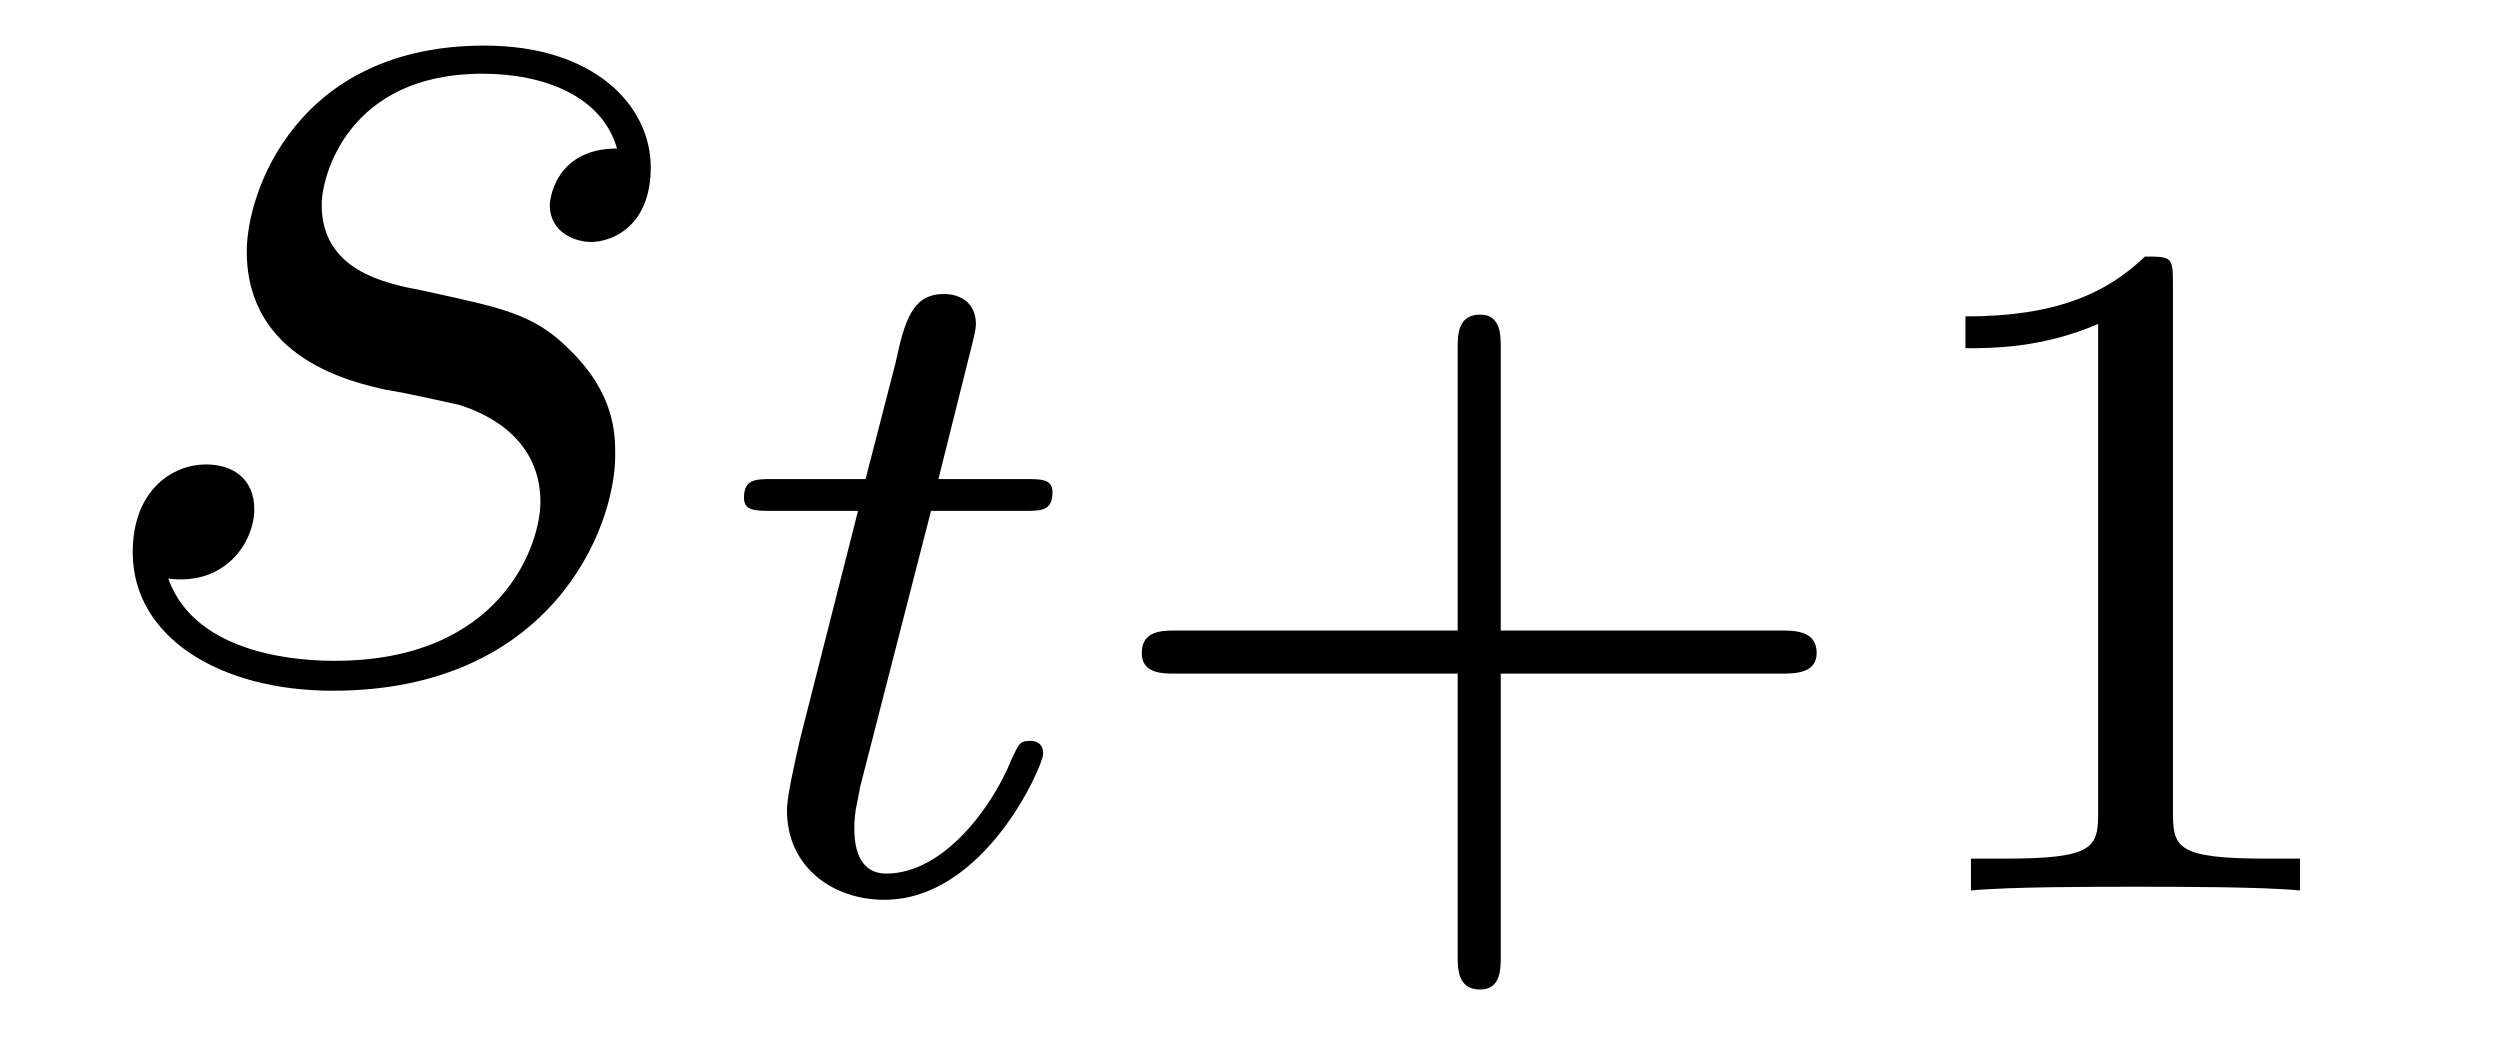
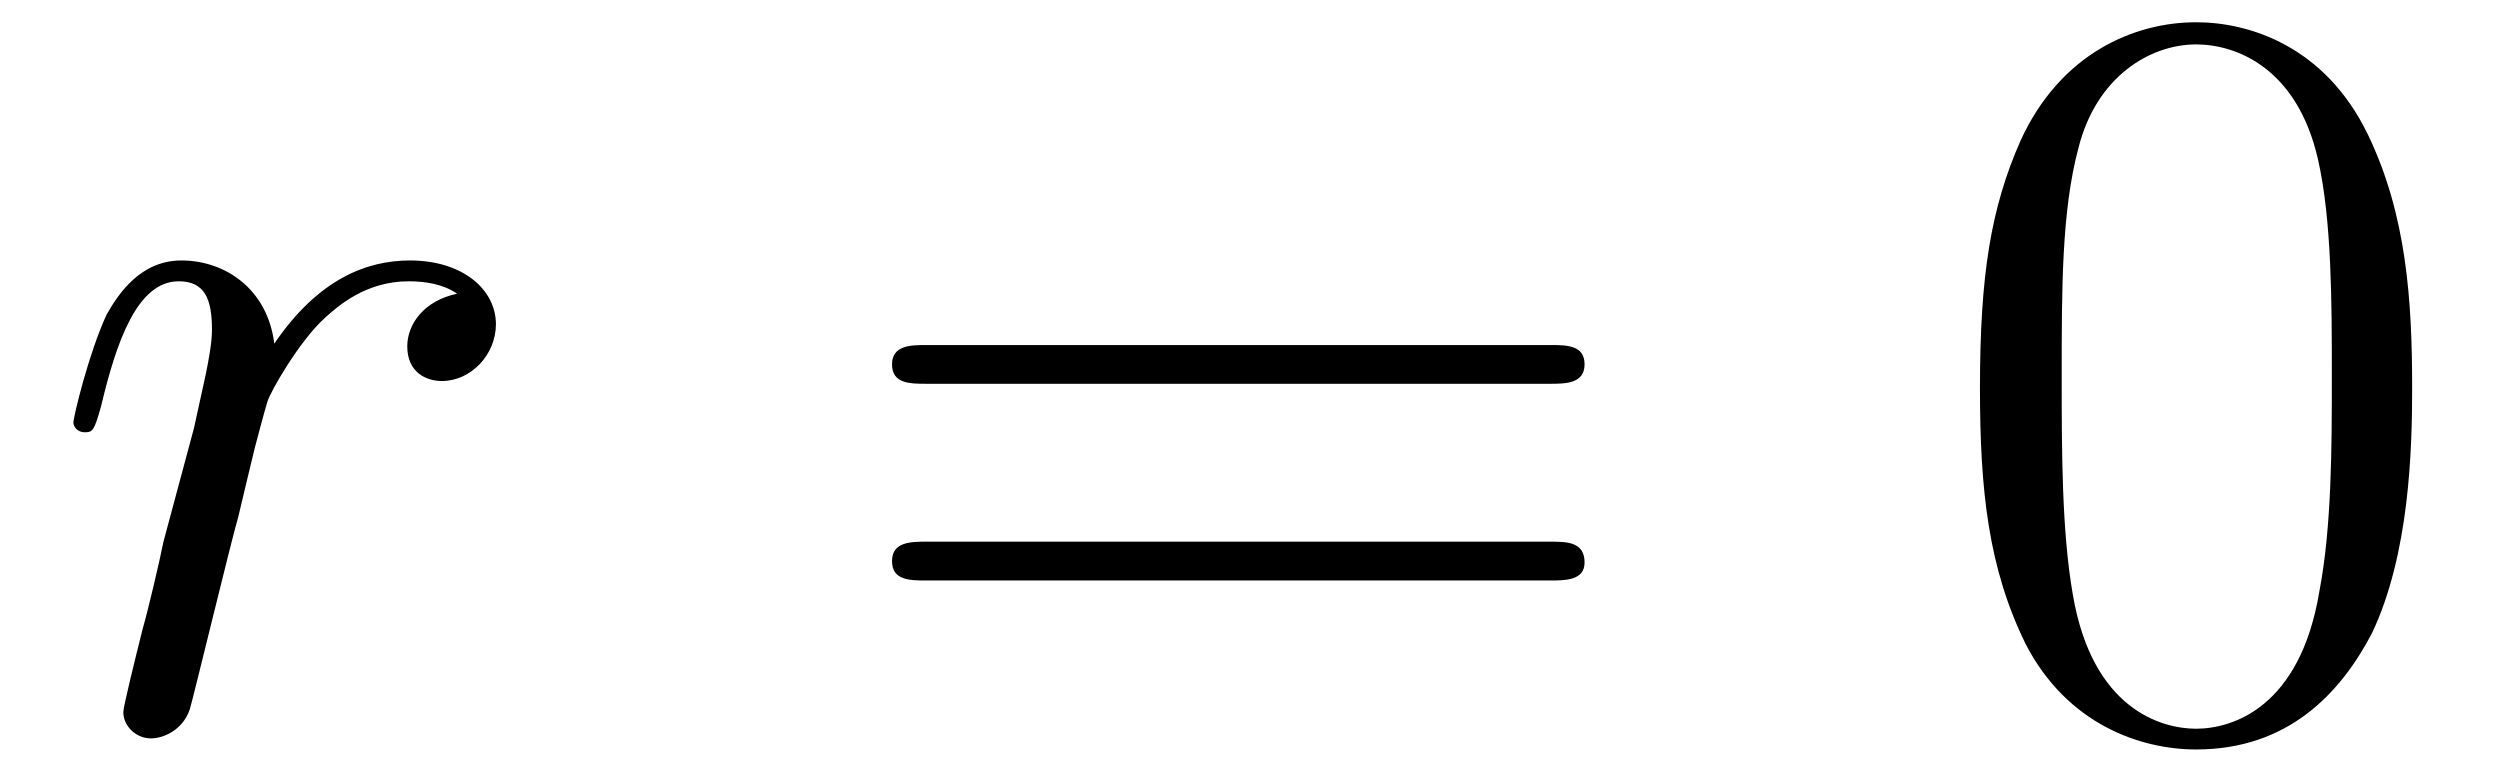
- <svg xmlns="http://www.w3.org/2000/svg" xmlns:xlink="http://www.w3.org/1999/xlink" viewBox="0 0 20.891 8.771" version="1.2">
+ <svg xmlns="http://www.w3.org/2000/svg" xmlns:xlink="http://www.w3.org/1999/xlink" viewBox="0 0 28.2 8.704" version="1.2">
  <defs>
    <g>
      <symbol overflow="visible" id="glyph0-0">
        <path style="stroke:none;" d="" />
      </symbol>
      <symbol overflow="visible" id="glyph0-1">
-         <path style="stroke:none;" d="M 2.719 -2.391 C 2.922 -2.359 3.25 -2.281 3.328 -2.266 C 3.484 -2.219 4.016 -2.031 4.016 -1.453 C 4.016 -1.094 3.688 -0.125 2.297 -0.125 C 2.047 -0.125 1.141 -0.156 0.906 -0.812 C 1.391 -0.75 1.625 -1.125 1.625 -1.391 C 1.625 -1.641 1.453 -1.766 1.219 -1.766 C 0.953 -1.766 0.609 -1.562 0.609 -1.031 C 0.609 -0.328 1.328 0.125 2.281 0.125 C 4.094 0.125 4.641 -1.219 4.641 -1.844 C 4.641 -2.016 4.641 -2.359 4.25 -2.734 C 3.953 -3.031 3.672 -3.078 3.031 -3.219 C 2.703 -3.281 2.188 -3.391 2.188 -3.938 C 2.188 -4.172 2.406 -5.031 3.531 -5.031 C 4.047 -5.031 4.531 -4.844 4.656 -4.406 C 4.125 -4.406 4.094 -3.953 4.094 -3.938 C 4.094 -3.688 4.328 -3.625 4.438 -3.625 C 4.609 -3.625 4.938 -3.75 4.938 -4.25 C 4.938 -4.75 4.484 -5.266 3.547 -5.266 C 1.984 -5.266 1.562 -4.047 1.562 -3.547 C 1.562 -2.641 2.453 -2.453 2.719 -2.391 Z M 2.719 -2.391 " />
+         <path style="stroke:none;" d="M 4.656 -4.891 C 4.281 -4.812 4.094 -4.547 4.094 -4.297 C 4.094 -4 4.312 -3.906 4.484 -3.906 C 4.812 -3.906 5.094 -4.203 5.094 -4.547 C 5.094 -4.938 4.719 -5.266 4.125 -5.266 C 3.641 -5.266 3.094 -5.062 2.594 -4.328 C 2.516 -4.953 2.031 -5.266 1.547 -5.266 C 1.094 -5.266 0.844 -4.906 0.703 -4.656 C 0.5 -4.219 0.328 -3.5 0.328 -3.438 C 0.328 -3.391 0.375 -3.328 0.453 -3.328 C 0.547 -3.328 0.562 -3.344 0.641 -3.625 C 0.812 -4.344 1.047 -5.031 1.516 -5.031 C 1.812 -5.031 1.891 -4.828 1.891 -4.484 C 1.891 -4.219 1.766 -3.75 1.688 -3.375 L 1.344 -2.094 C 1.297 -1.859 1.172 -1.328 1.109 -1.109 C 1.031 -0.797 0.891 -0.234 0.891 -0.172 C 0.891 -0.016 1.031 0.125 1.203 0.125 C 1.344 0.125 1.562 0.031 1.641 -0.203 C 1.672 -0.297 2.109 -2.109 2.188 -2.375 C 2.25 -2.641 2.312 -2.891 2.375 -3.156 C 2.422 -3.328 2.469 -3.516 2.516 -3.672 C 2.547 -3.781 2.875 -4.359 3.172 -4.625 C 3.312 -4.75 3.625 -5.031 4.109 -5.031 C 4.297 -5.031 4.5 -5 4.656 -4.891 Z M 4.656 -4.891 " />
      </symbol>
      <symbol overflow="visible" id="glyph1-0">
        <path style="stroke:none;" d="" />
      </symbol>
      <symbol overflow="visible" id="glyph1-1">
-         <path style="stroke:none;" d="M 1.766 -3.172 L 2.547 -3.172 C 2.688 -3.172 2.781 -3.172 2.781 -3.328 C 2.781 -3.438 2.688 -3.438 2.547 -3.438 L 1.828 -3.438 L 2.109 -4.562 C 2.141 -4.688 2.141 -4.719 2.141 -4.734 C 2.141 -4.906 2.016 -4.984 1.875 -4.984 C 1.609 -4.984 1.547 -4.766 1.469 -4.406 L 1.219 -3.438 L 0.453 -3.438 C 0.297 -3.438 0.203 -3.438 0.203 -3.281 C 0.203 -3.172 0.297 -3.172 0.438 -3.172 L 1.156 -3.172 L 0.672 -1.266 C 0.625 -1.062 0.562 -0.781 0.562 -0.672 C 0.562 -0.188 0.953 0.078 1.375 0.078 C 2.219 0.078 2.703 -1.047 2.703 -1.141 C 2.703 -1.234 2.641 -1.25 2.594 -1.25 C 2.5 -1.25 2.5 -1.219 2.438 -1.094 C 2.281 -0.703 1.875 -0.141 1.391 -0.141 C 1.234 -0.141 1.125 -0.25 1.125 -0.516 C 1.125 -0.672 1.156 -0.75 1.172 -0.859 Z M 1.766 -3.172 " />
+         <path style="stroke:none;" d="M 8.062 -3.875 C 8.234 -3.875 8.453 -3.875 8.453 -4.094 C 8.453 -4.312 8.25 -4.312 8.062 -4.312 L 1.031 -4.312 C 0.859 -4.312 0.641 -4.312 0.641 -4.094 C 0.641 -3.875 0.844 -3.875 1.031 -3.875 Z M 8.062 -1.656 C 8.234 -1.656 8.453 -1.656 8.453 -1.859 C 8.453 -2.094 8.25 -2.094 8.062 -2.094 L 1.031 -2.094 C 0.859 -2.094 0.641 -2.094 0.641 -1.875 C 0.641 -1.656 0.844 -1.656 1.031 -1.656 Z M 8.062 -1.656 " />
      </symbol>
-       <symbol overflow="visible" id="glyph2-0">
-         <path style="stroke:none;" d="" />
-       </symbol>
-       <symbol overflow="visible" id="glyph2-1">
-         <path style="stroke:none;" d="M 3.469 -1.812 L 5.812 -1.812 C 5.922 -1.812 6.109 -1.812 6.109 -1.984 C 6.109 -2.172 5.922 -2.172 5.812 -2.172 L 3.469 -2.172 L 3.469 -4.531 C 3.469 -4.641 3.469 -4.812 3.297 -4.812 C 3.109 -4.812 3.109 -4.641 3.109 -4.531 L 3.109 -2.172 L 0.75 -2.172 C 0.641 -2.172 0.469 -2.172 0.469 -1.984 C 0.469 -1.812 0.641 -1.812 0.75 -1.812 L 3.109 -1.812 L 3.109 0.547 C 3.109 0.656 3.109 0.828 3.297 0.828 C 3.469 0.828 3.469 0.656 3.469 0.547 Z M 3.469 -1.812 " />
-       </symbol>
-       <symbol overflow="visible" id="glyph2-2">
-         <path style="stroke:none;" d="M 2.5 -5.078 C 2.5 -5.297 2.484 -5.297 2.266 -5.297 C 1.938 -4.984 1.516 -4.797 0.766 -4.797 L 0.766 -4.531 C 0.984 -4.531 1.406 -4.531 1.875 -4.734 L 1.875 -0.656 C 1.875 -0.359 1.844 -0.266 1.094 -0.266 L 0.812 -0.266 L 0.812 0 C 1.141 -0.031 1.828 -0.031 2.188 -0.031 C 2.547 -0.031 3.234 -0.031 3.562 0 L 3.562 -0.266 L 3.281 -0.266 C 2.531 -0.266 2.5 -0.359 2.5 -0.656 Z M 2.5 -5.078 " />
+       <symbol overflow="visible" id="glyph1-2">
+         <path style="stroke:none;" d="M 5.359 -3.828 C 5.359 -4.812 5.297 -5.781 4.859 -6.688 C 4.375 -7.688 3.516 -7.953 2.922 -7.953 C 2.234 -7.953 1.391 -7.609 0.938 -6.609 C 0.609 -5.859 0.484 -5.109 0.484 -3.828 C 0.484 -2.672 0.578 -1.797 1 -0.938 C 1.469 -0.031 2.297 0.25 2.922 0.25 C 3.953 0.25 4.547 -0.375 4.906 -1.062 C 5.328 -1.953 5.359 -3.125 5.359 -3.828 Z M 2.922 0.016 C 2.531 0.016 1.75 -0.203 1.531 -1.5 C 1.406 -2.219 1.406 -3.125 1.406 -3.969 C 1.406 -4.953 1.406 -5.828 1.594 -6.531 C 1.797 -7.344 2.406 -7.703 2.922 -7.703 C 3.375 -7.703 4.062 -7.438 4.297 -6.406 C 4.453 -5.719 4.453 -4.781 4.453 -3.969 C 4.453 -3.172 4.453 -2.266 4.312 -1.531 C 4.094 -0.219 3.328 0.016 2.922 0.016 Z M 2.922 0.016 " />
      </symbol>
    </g>
    <clipPath id="clip1">
-       <path d="M 9 2 L 20 2 L 20 8.77 L 9 8.77 Z M 9 2 " />
+       <path d="M 0 2 L 6 2 L 6 8.703 L 0 8.703 Z M 0 2 " />
+     </clipPath>
+     <clipPath id="clip2">
+       <path d="M 22 0 L 28 0 L 28 8.703 L 22 8.703 Z M 22 0 " />
    </clipPath>
  </defs>
  <g id="surface1">
-     <g style="fill:rgb(0%,0%,0%);fill-opacity:1;">
-       <use xlink:href="#glyph0-1" x="0.5" y="5.647" />
+     <g clip-path="url(#clip1)" clip-rule="nonzero">
+       <g style="fill:rgb(0%,0%,0%);fill-opacity:1;">
+         <use xlink:href="#glyph0-1" x="0.5" y="8.204" />
+       </g>
    </g>
    <g style="fill:rgb(0%,0%,0%);fill-opacity:1;">
-       <use xlink:href="#glyph1-1" x="6.014" y="7.441" />
+       <use xlink:href="#glyph1-1" x="9.421" y="8.204" />
    </g>
-     <g clip-path="url(#clip1)" clip-rule="nonzero">
+     <g clip-path="url(#clip2)" clip-rule="nonzero">
      <g style="fill:rgb(0%,0%,0%);fill-opacity:1;">
-         <use xlink:href="#glyph2-1" x="9.072" y="7.441" />
-         <use xlink:href="#glyph2-2" x="15.658" y="7.441" />
+         <use xlink:href="#glyph1-2" x="21.85" y="8.204" />
      </g>
    </g>
  </g>
</svg>
